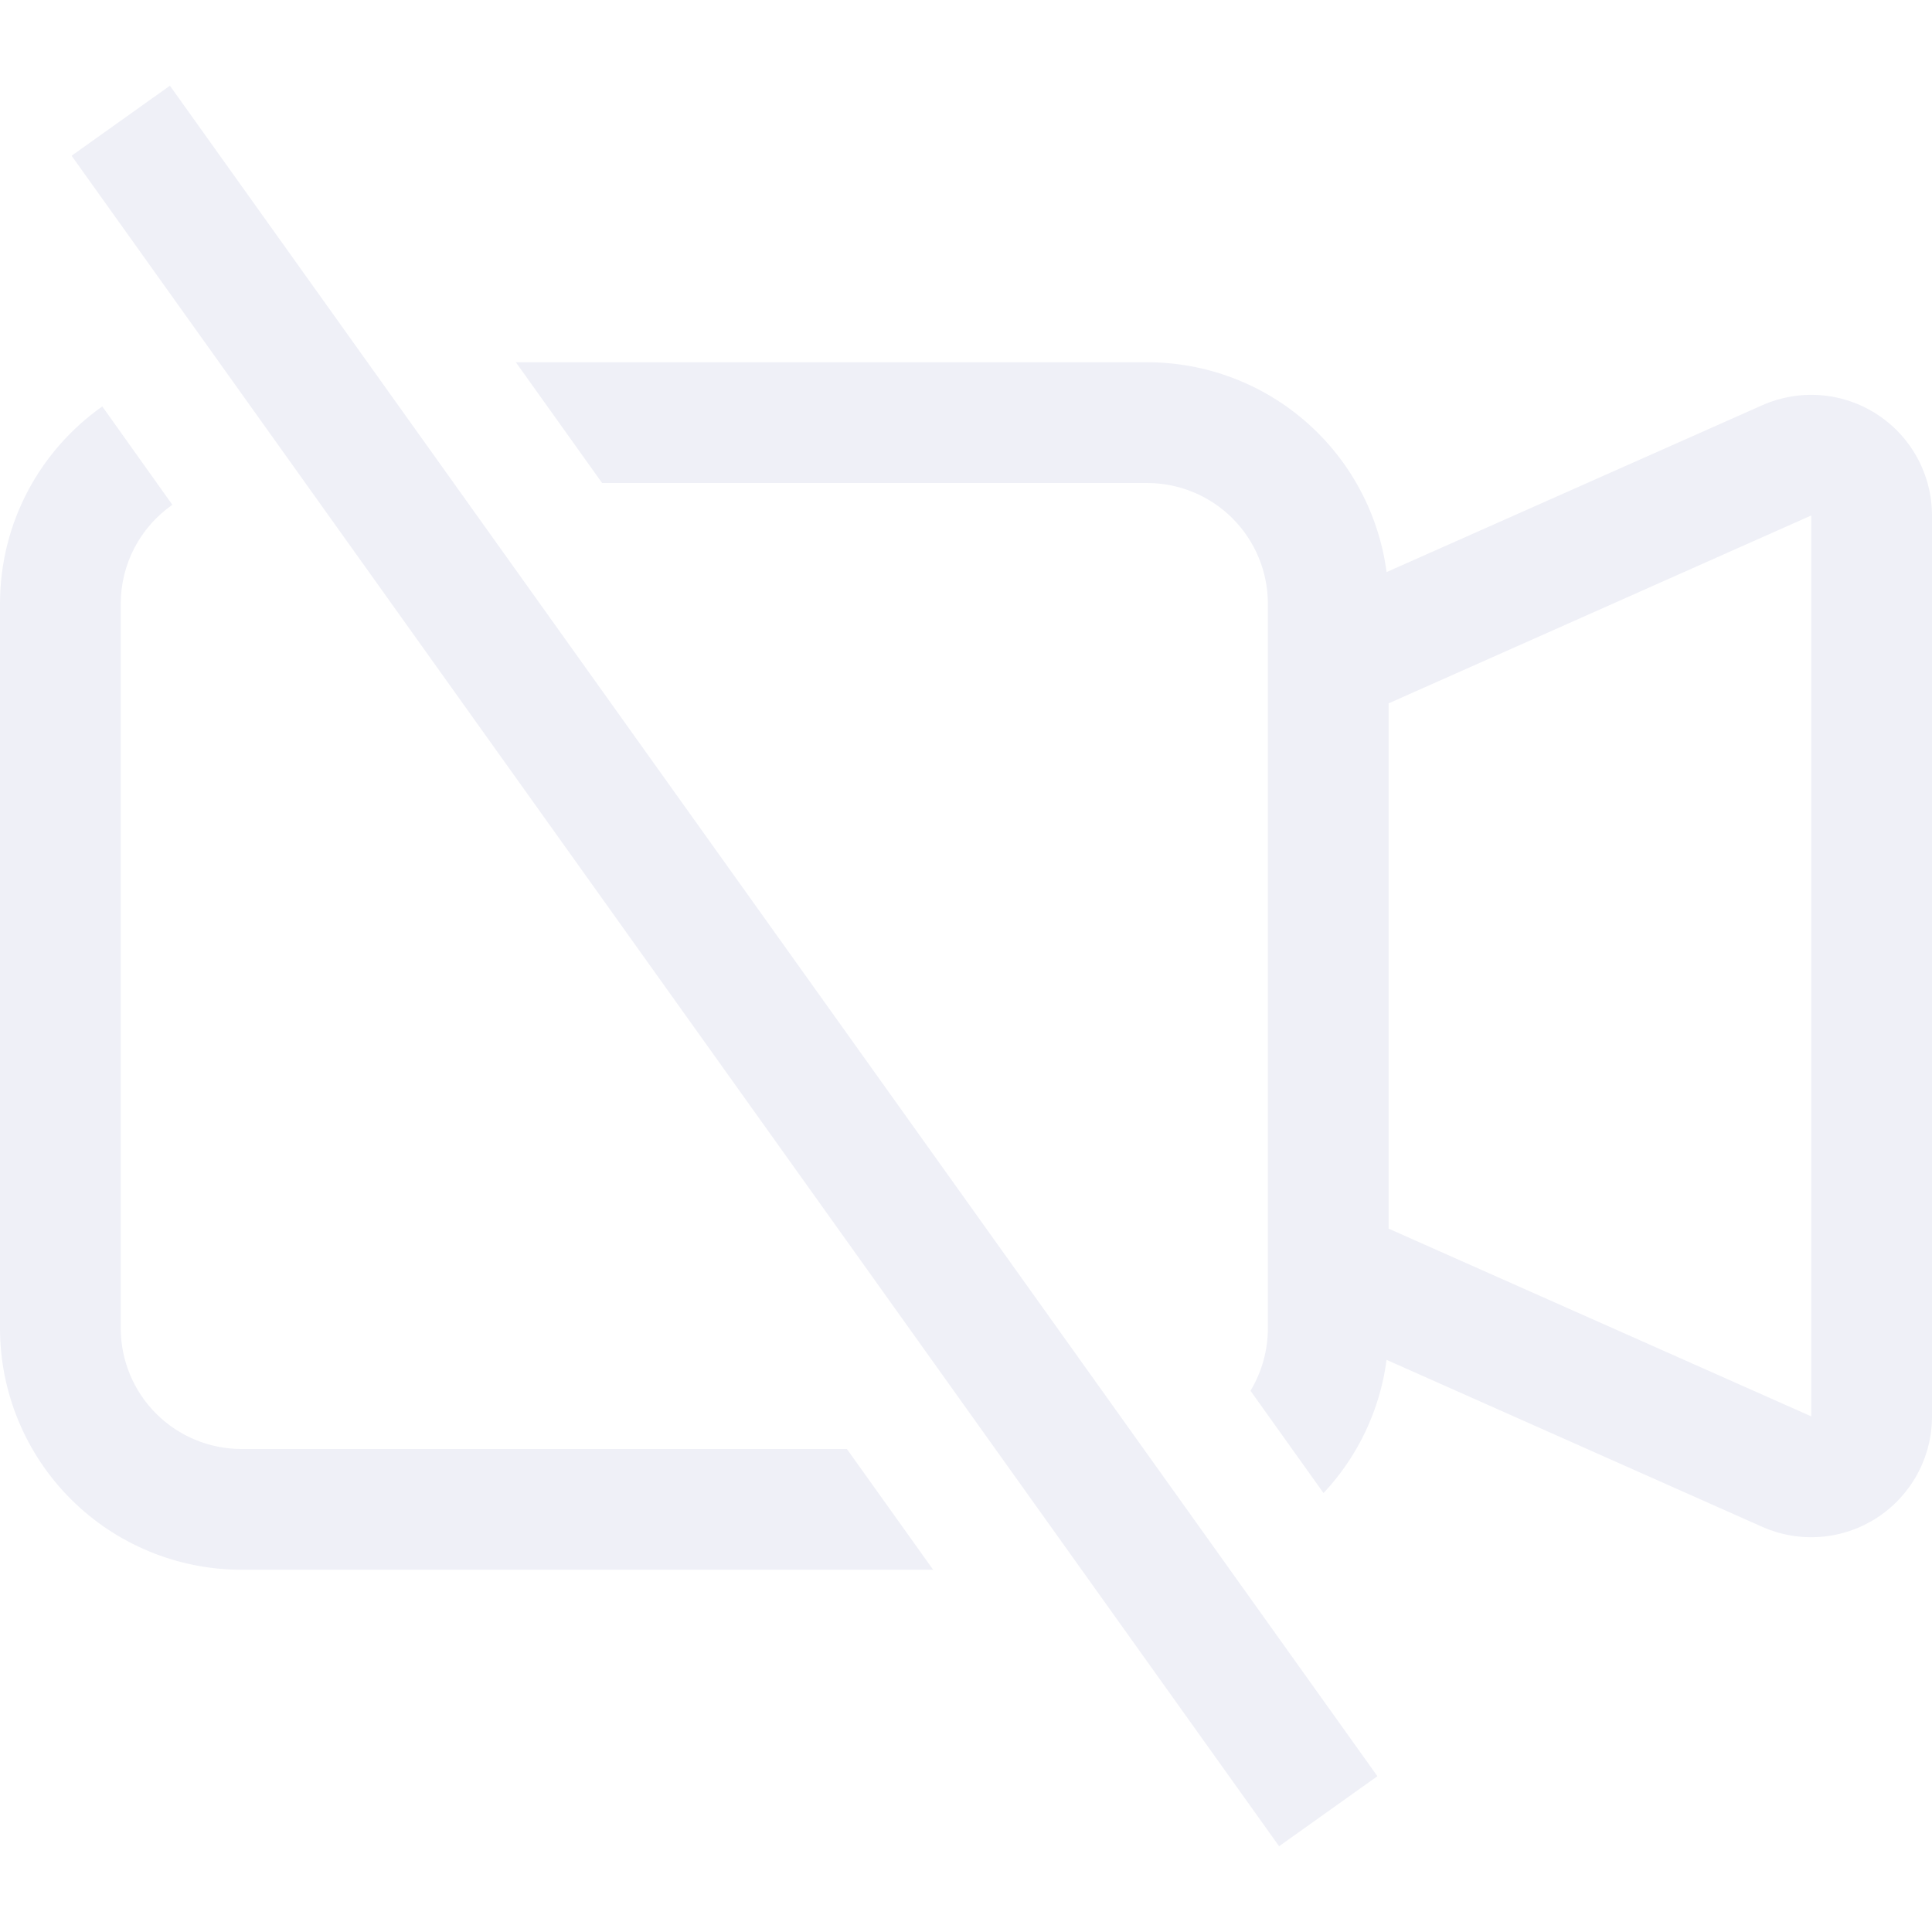
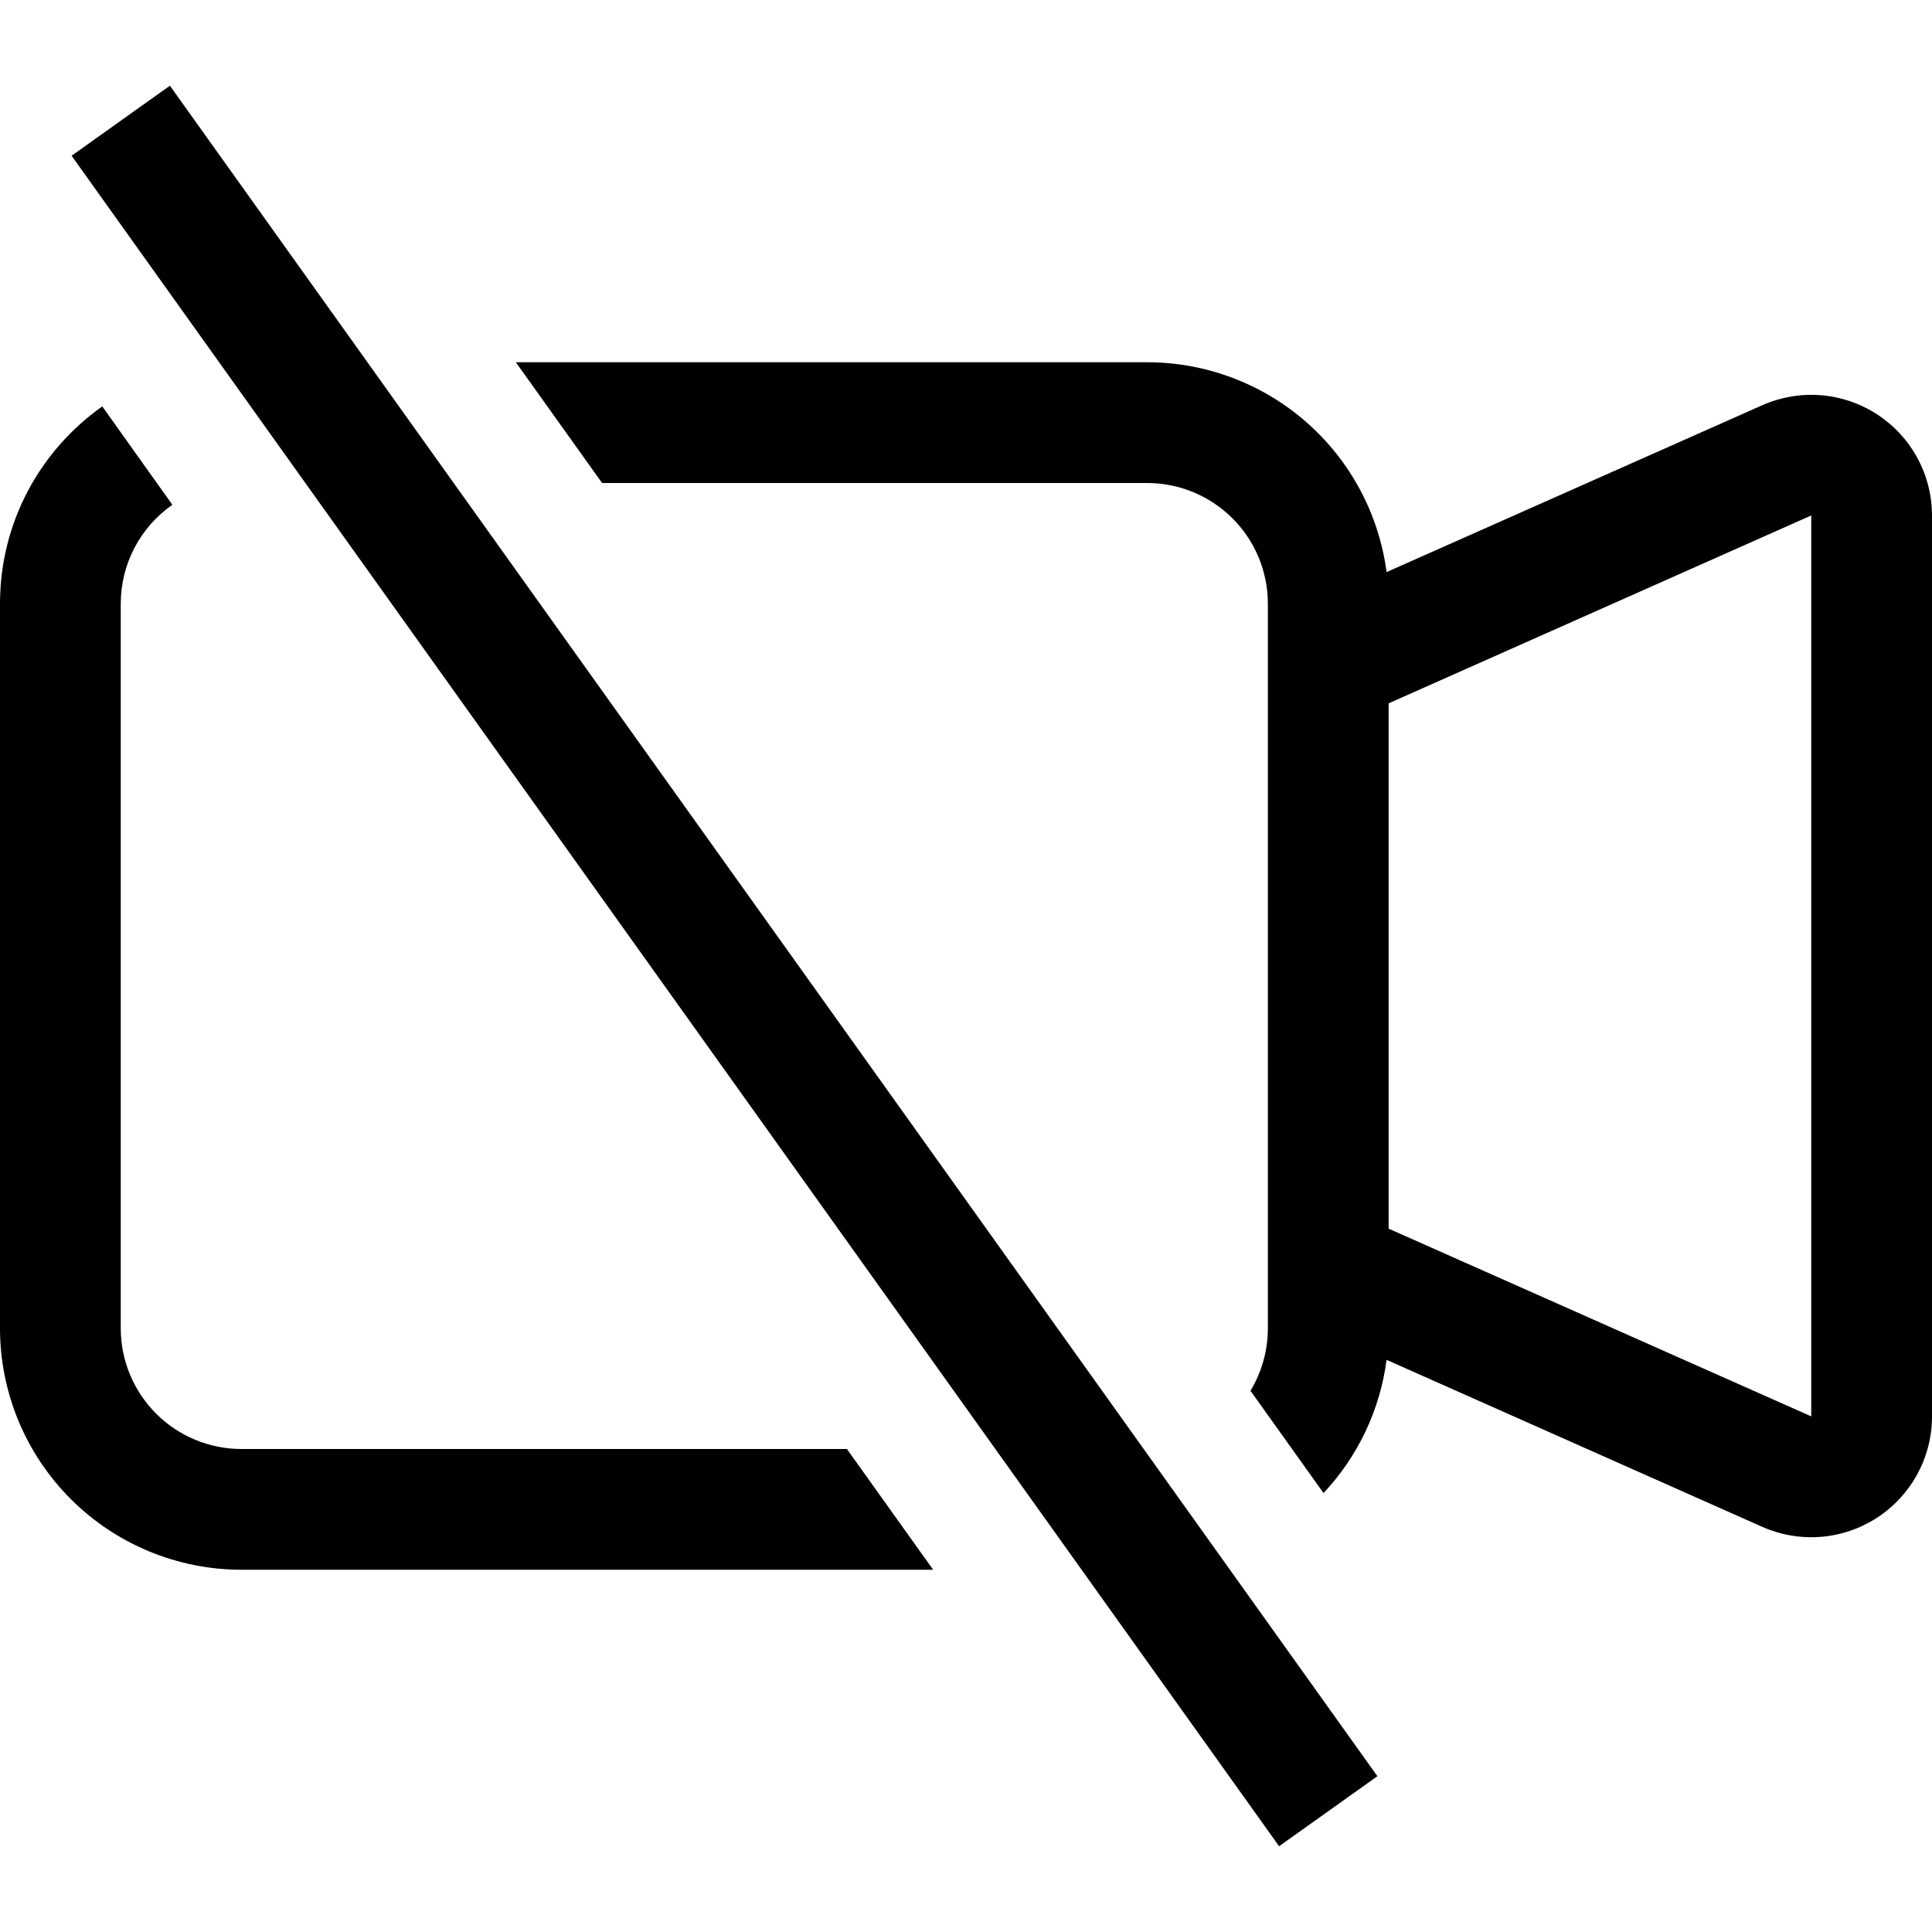
- <svg xmlns="http://www.w3.org/2000/svg" width="36" height="36" viewBox="0 0 36 36" fill="none">
-   <path fill-rule="evenodd" clip-rule="evenodd" d="M24.662 27.821C25.304 27.137 25.715 26.269 25.837 25.339L32.834 28.449C33.177 28.602 33.552 28.666 33.926 28.637C34.3 28.608 34.66 28.485 34.975 28.281C35.289 28.077 35.548 27.797 35.727 27.468C35.906 27.139 36 26.77 36 26.395V9.605C36 9.23 35.906 8.862 35.727 8.533C35.548 8.203 35.29 7.924 34.975 7.72C34.661 7.516 34.301 7.394 33.927 7.364C33.554 7.335 33.179 7.399 32.837 7.551L25.837 10.66C25.694 9.578 25.162 8.585 24.342 7.866C23.521 7.146 22.466 6.75 21.375 6.75H9.612L11.219 9H21.375C21.972 9 22.544 9.237 22.966 9.659C23.388 10.081 23.625 10.653 23.625 11.25V24.75C23.625 25.161 23.513 25.564 23.301 25.915L24.662 27.821ZM3.213 9.405C2.916 9.612 2.673 9.888 2.505 10.209C2.337 10.53 2.25 10.887 2.25 11.25V24.75C2.25 25.347 2.487 25.919 2.909 26.341C3.331 26.763 3.903 27 4.5 27H15.781L17.388 29.25H4.5C3.307 29.25 2.162 28.776 1.318 27.932C0.474 27.088 0 25.943 0 24.75V11.25C0 9.731 0.751 8.388 1.906 7.573L3.211 9.405H3.213ZM33.75 26.392L25.875 22.894V13.106L33.75 9.605V26.395V26.392ZM23.834 34.402L1.334 2.902L3.166 1.597L25.666 33.097L23.834 34.402Z" fill="#EFF0F7" />
+ <svg xmlns="http://www.w3.org/2000/svg" width="36" height="36" viewBox="0 0 36 36" fill="current">
+   <path fill-rule="evenodd" clip-rule="evenodd" d="M24.662 27.821C25.304 27.137 25.715 26.269 25.837 25.339L32.834 28.449C33.177 28.602 33.552 28.666 33.926 28.637C34.3 28.608 34.66 28.485 34.975 28.281C35.289 28.077 35.548 27.797 35.727 27.468C35.906 27.139 36 26.77 36 26.395V9.605C36 9.23 35.906 8.862 35.727 8.533C35.548 8.203 35.29 7.924 34.975 7.72C34.661 7.516 34.301 7.394 33.927 7.364C33.554 7.335 33.179 7.399 32.837 7.551L25.837 10.66C25.694 9.578 25.162 8.585 24.342 7.866C23.521 7.146 22.466 6.75 21.375 6.75H9.612L11.219 9H21.375C21.972 9 22.544 9.237 22.966 9.659C23.388 10.081 23.625 10.653 23.625 11.25V24.75C23.625 25.161 23.513 25.564 23.301 25.915L24.662 27.821ZM3.213 9.405C2.916 9.612 2.673 9.888 2.505 10.209C2.337 10.53 2.25 10.887 2.25 11.25V24.75C2.25 25.347 2.487 25.919 2.909 26.341C3.331 26.763 3.903 27 4.5 27H15.781L17.388 29.25H4.5C3.307 29.25 2.162 28.776 1.318 27.932C0.474 27.088 0 25.943 0 24.75V11.25C0 9.731 0.751 8.388 1.906 7.573L3.211 9.405H3.213ZM33.75 26.392L25.875 22.894V13.106L33.75 9.605V26.395V26.392ZM23.834 34.402L1.334 2.902L3.166 1.597L25.666 33.097L23.834 34.402Z" fill="current" />
</svg>
